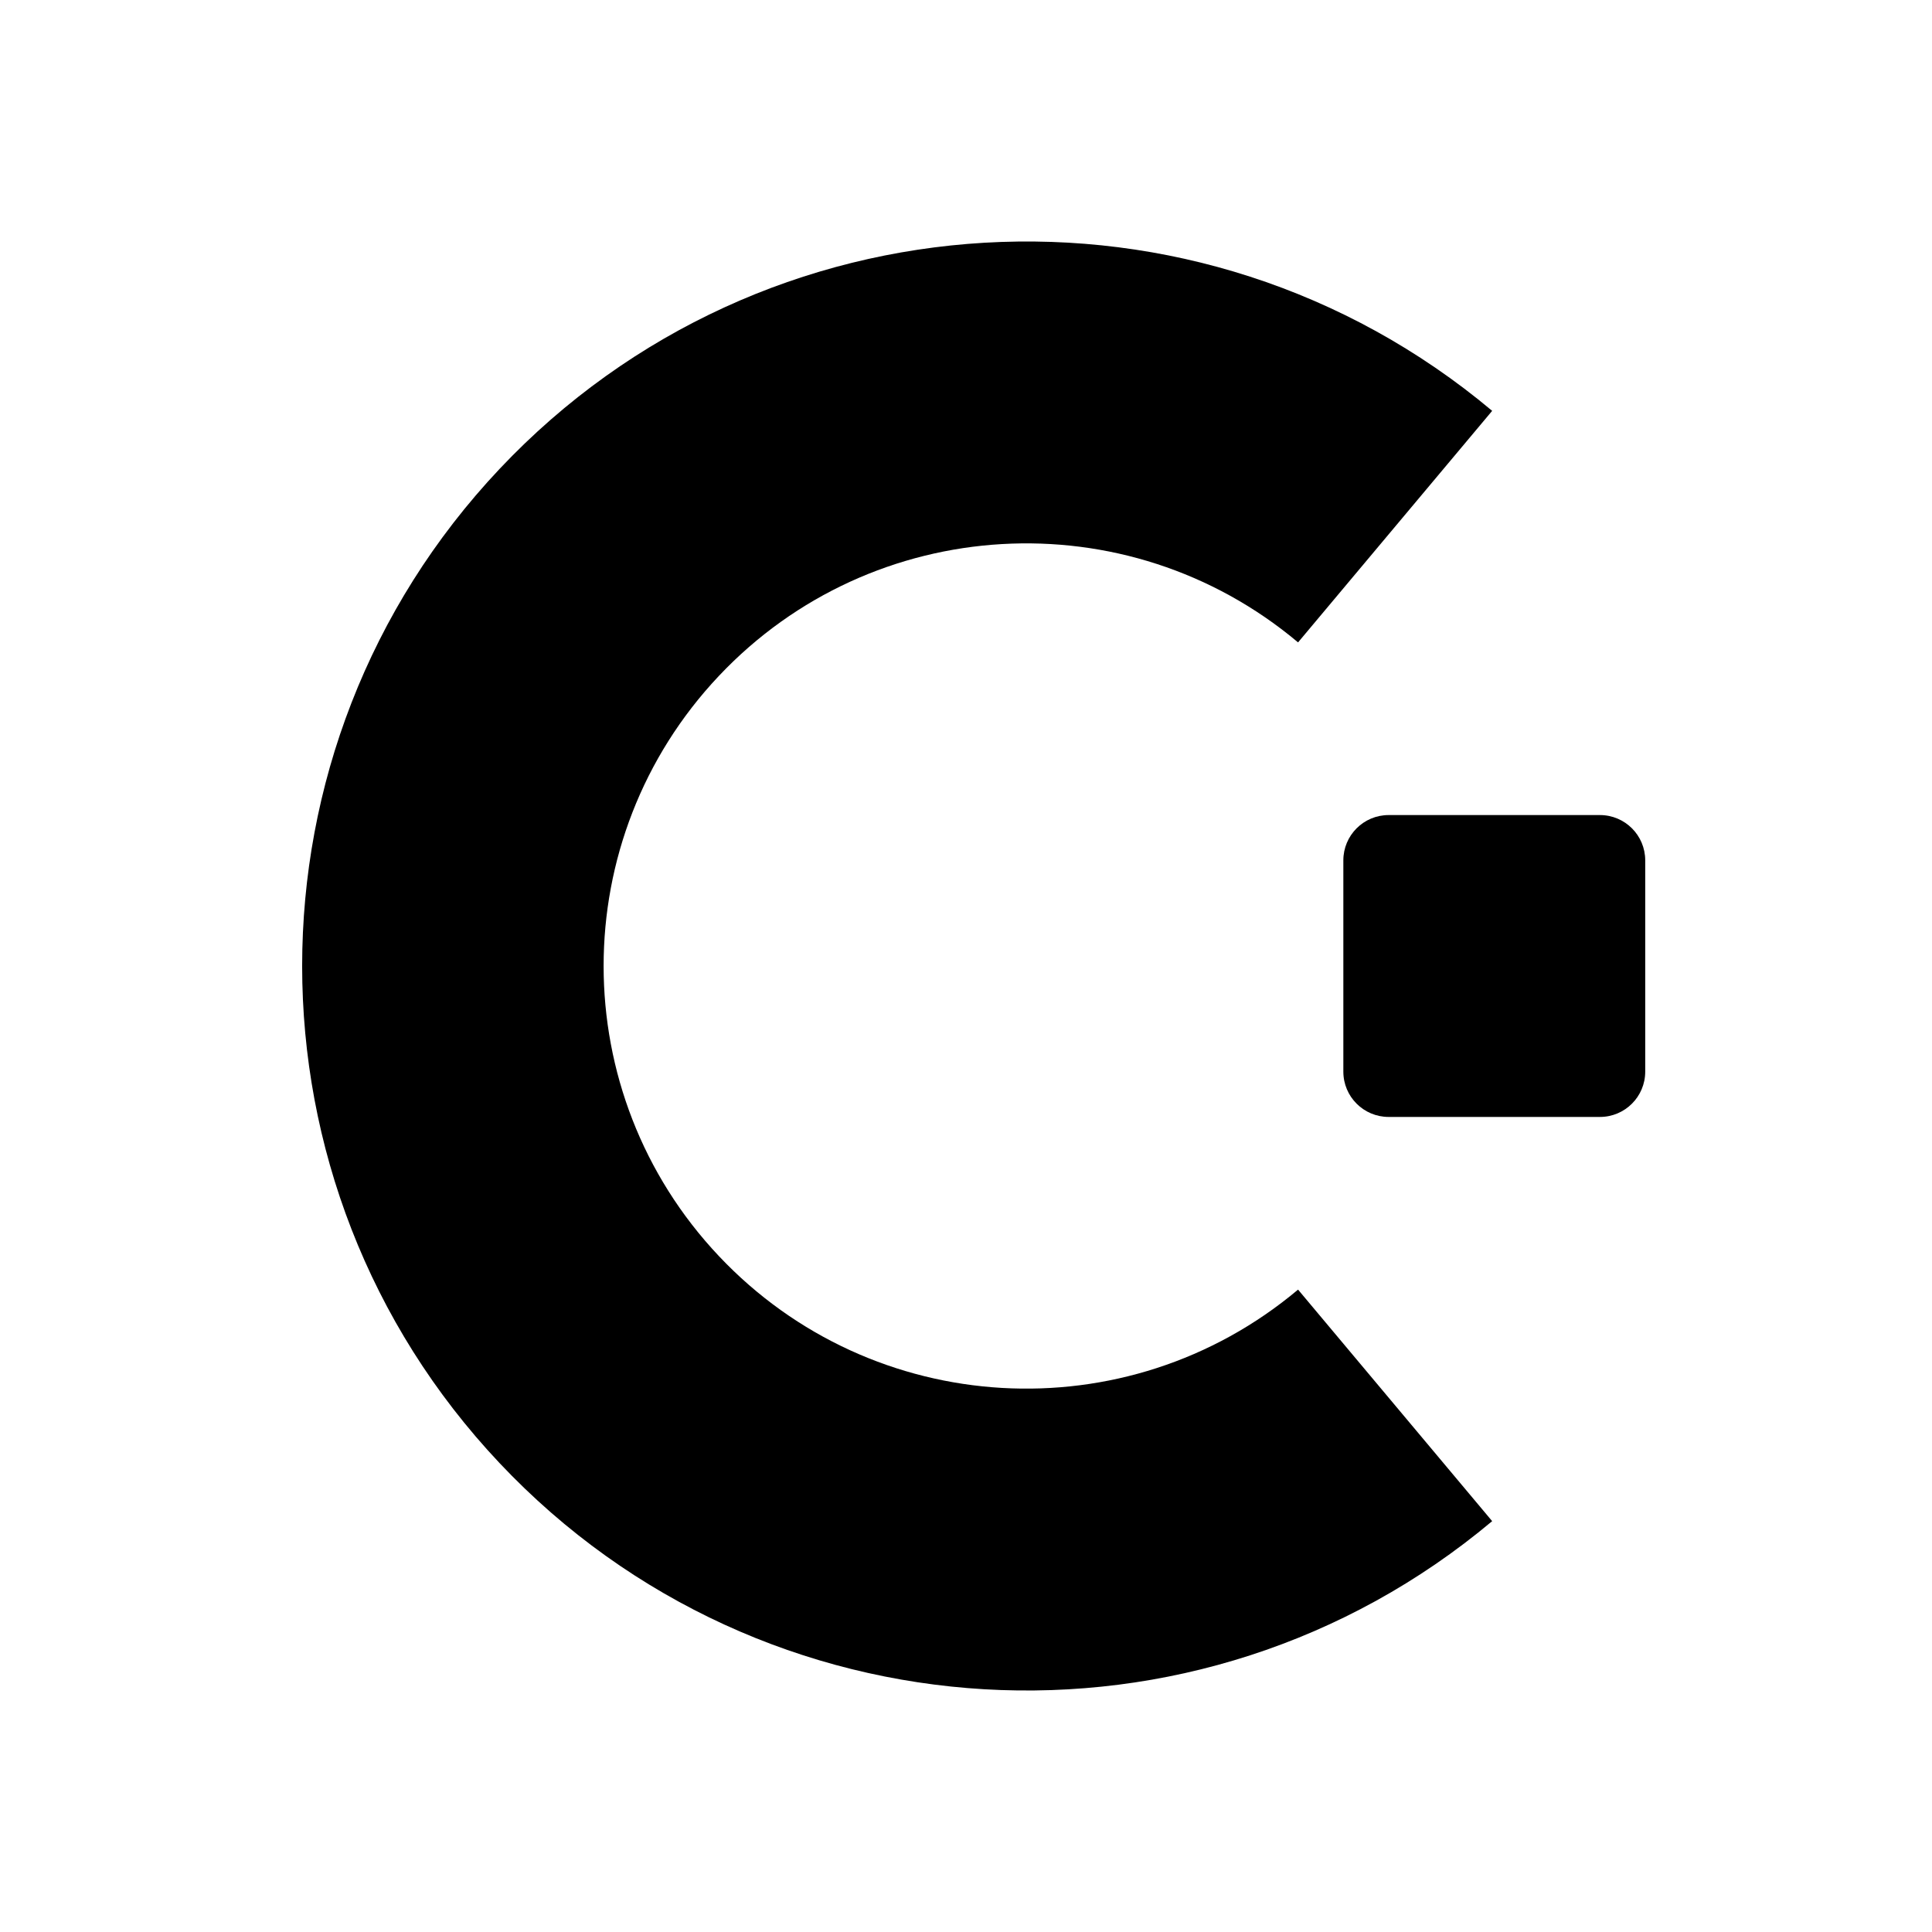
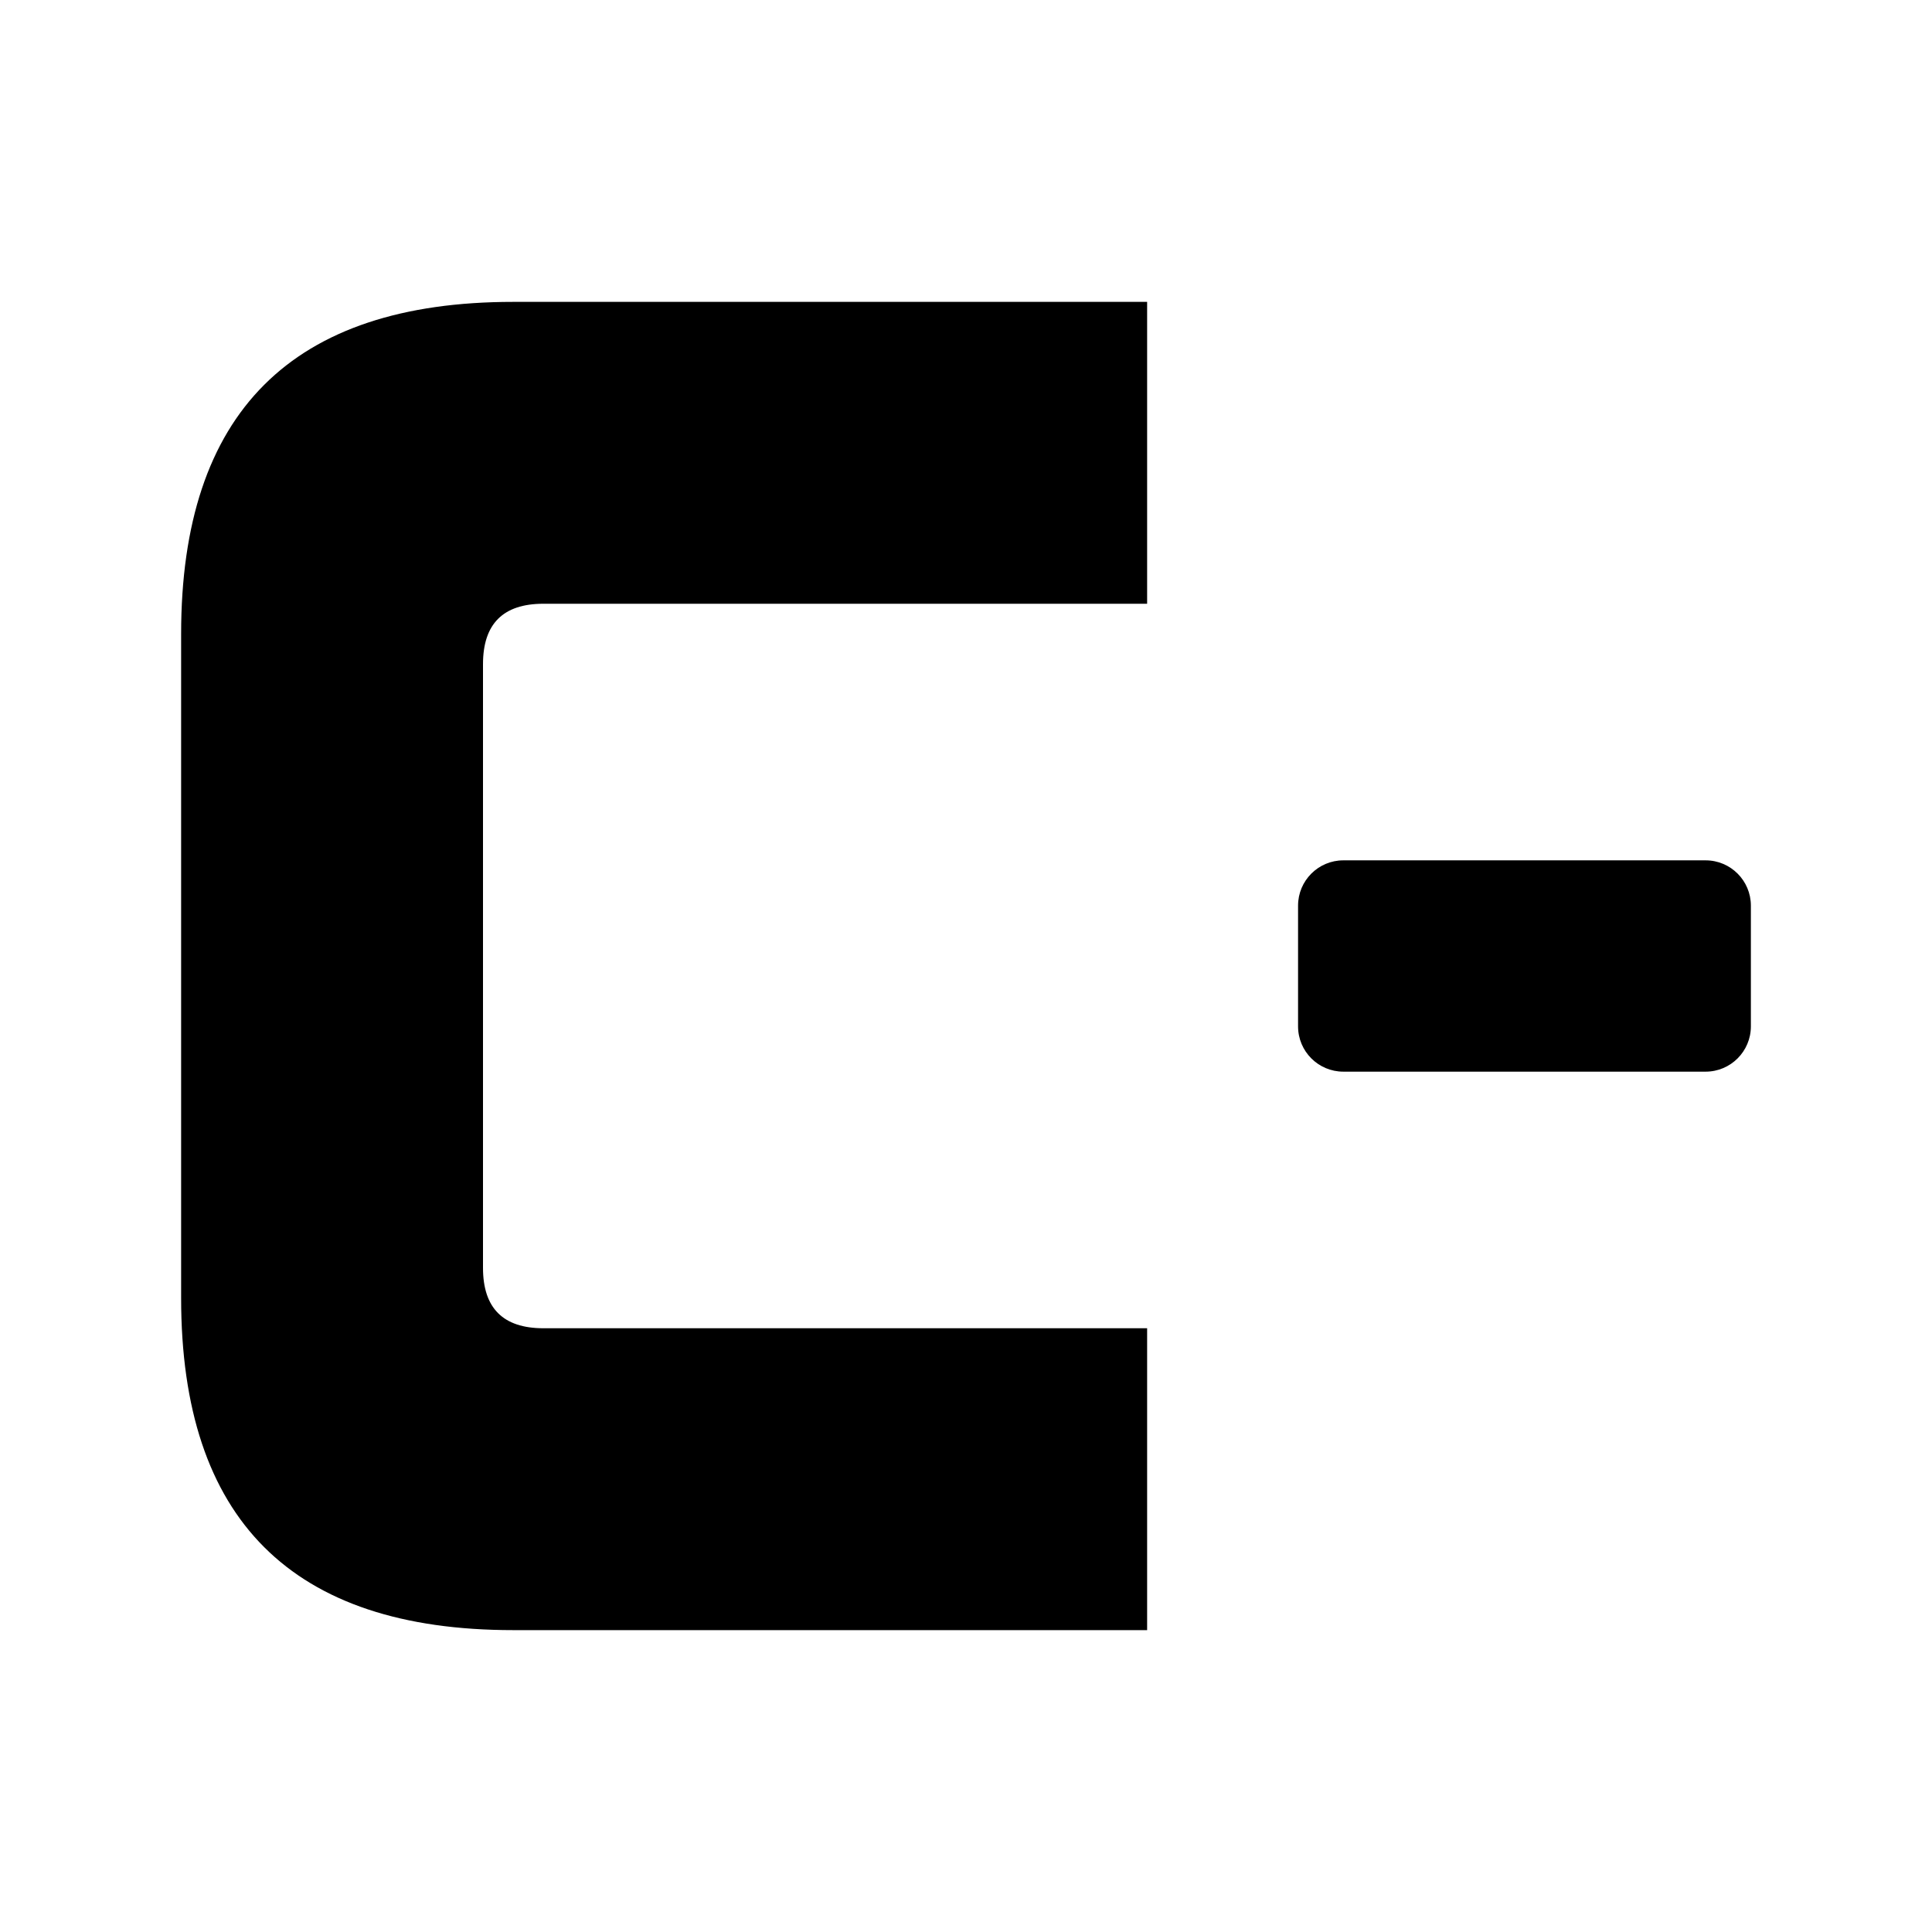
<svg xmlns="http://www.w3.org/2000/svg" viewBox="0 0 64 64" role="img" aria-labelledby="t">
-   <g transform="translate(2 0)" fill="currentColor">
-     <path d="M47.43 13.61 A24 24 0 1 0 47.43 50.39 L41 42.72 A14 14 0 1 1 41 21.28 Z" />
-     <rect x="42.5" y="27" width="10" height="10" rx="1.5" />
-   </g>
+   <path fill="currentColor" d="M38 10 H17 Q6 10 6 21 V43 Q6 54 17 54 H38 V44 H18 Q16 44 16 42 V22 Q16 20 18 20 H38 Z" />
+   <rect x="43" y="28.5" width="15" height="7" rx="1.5" fill="currentColor" />
</svg>
